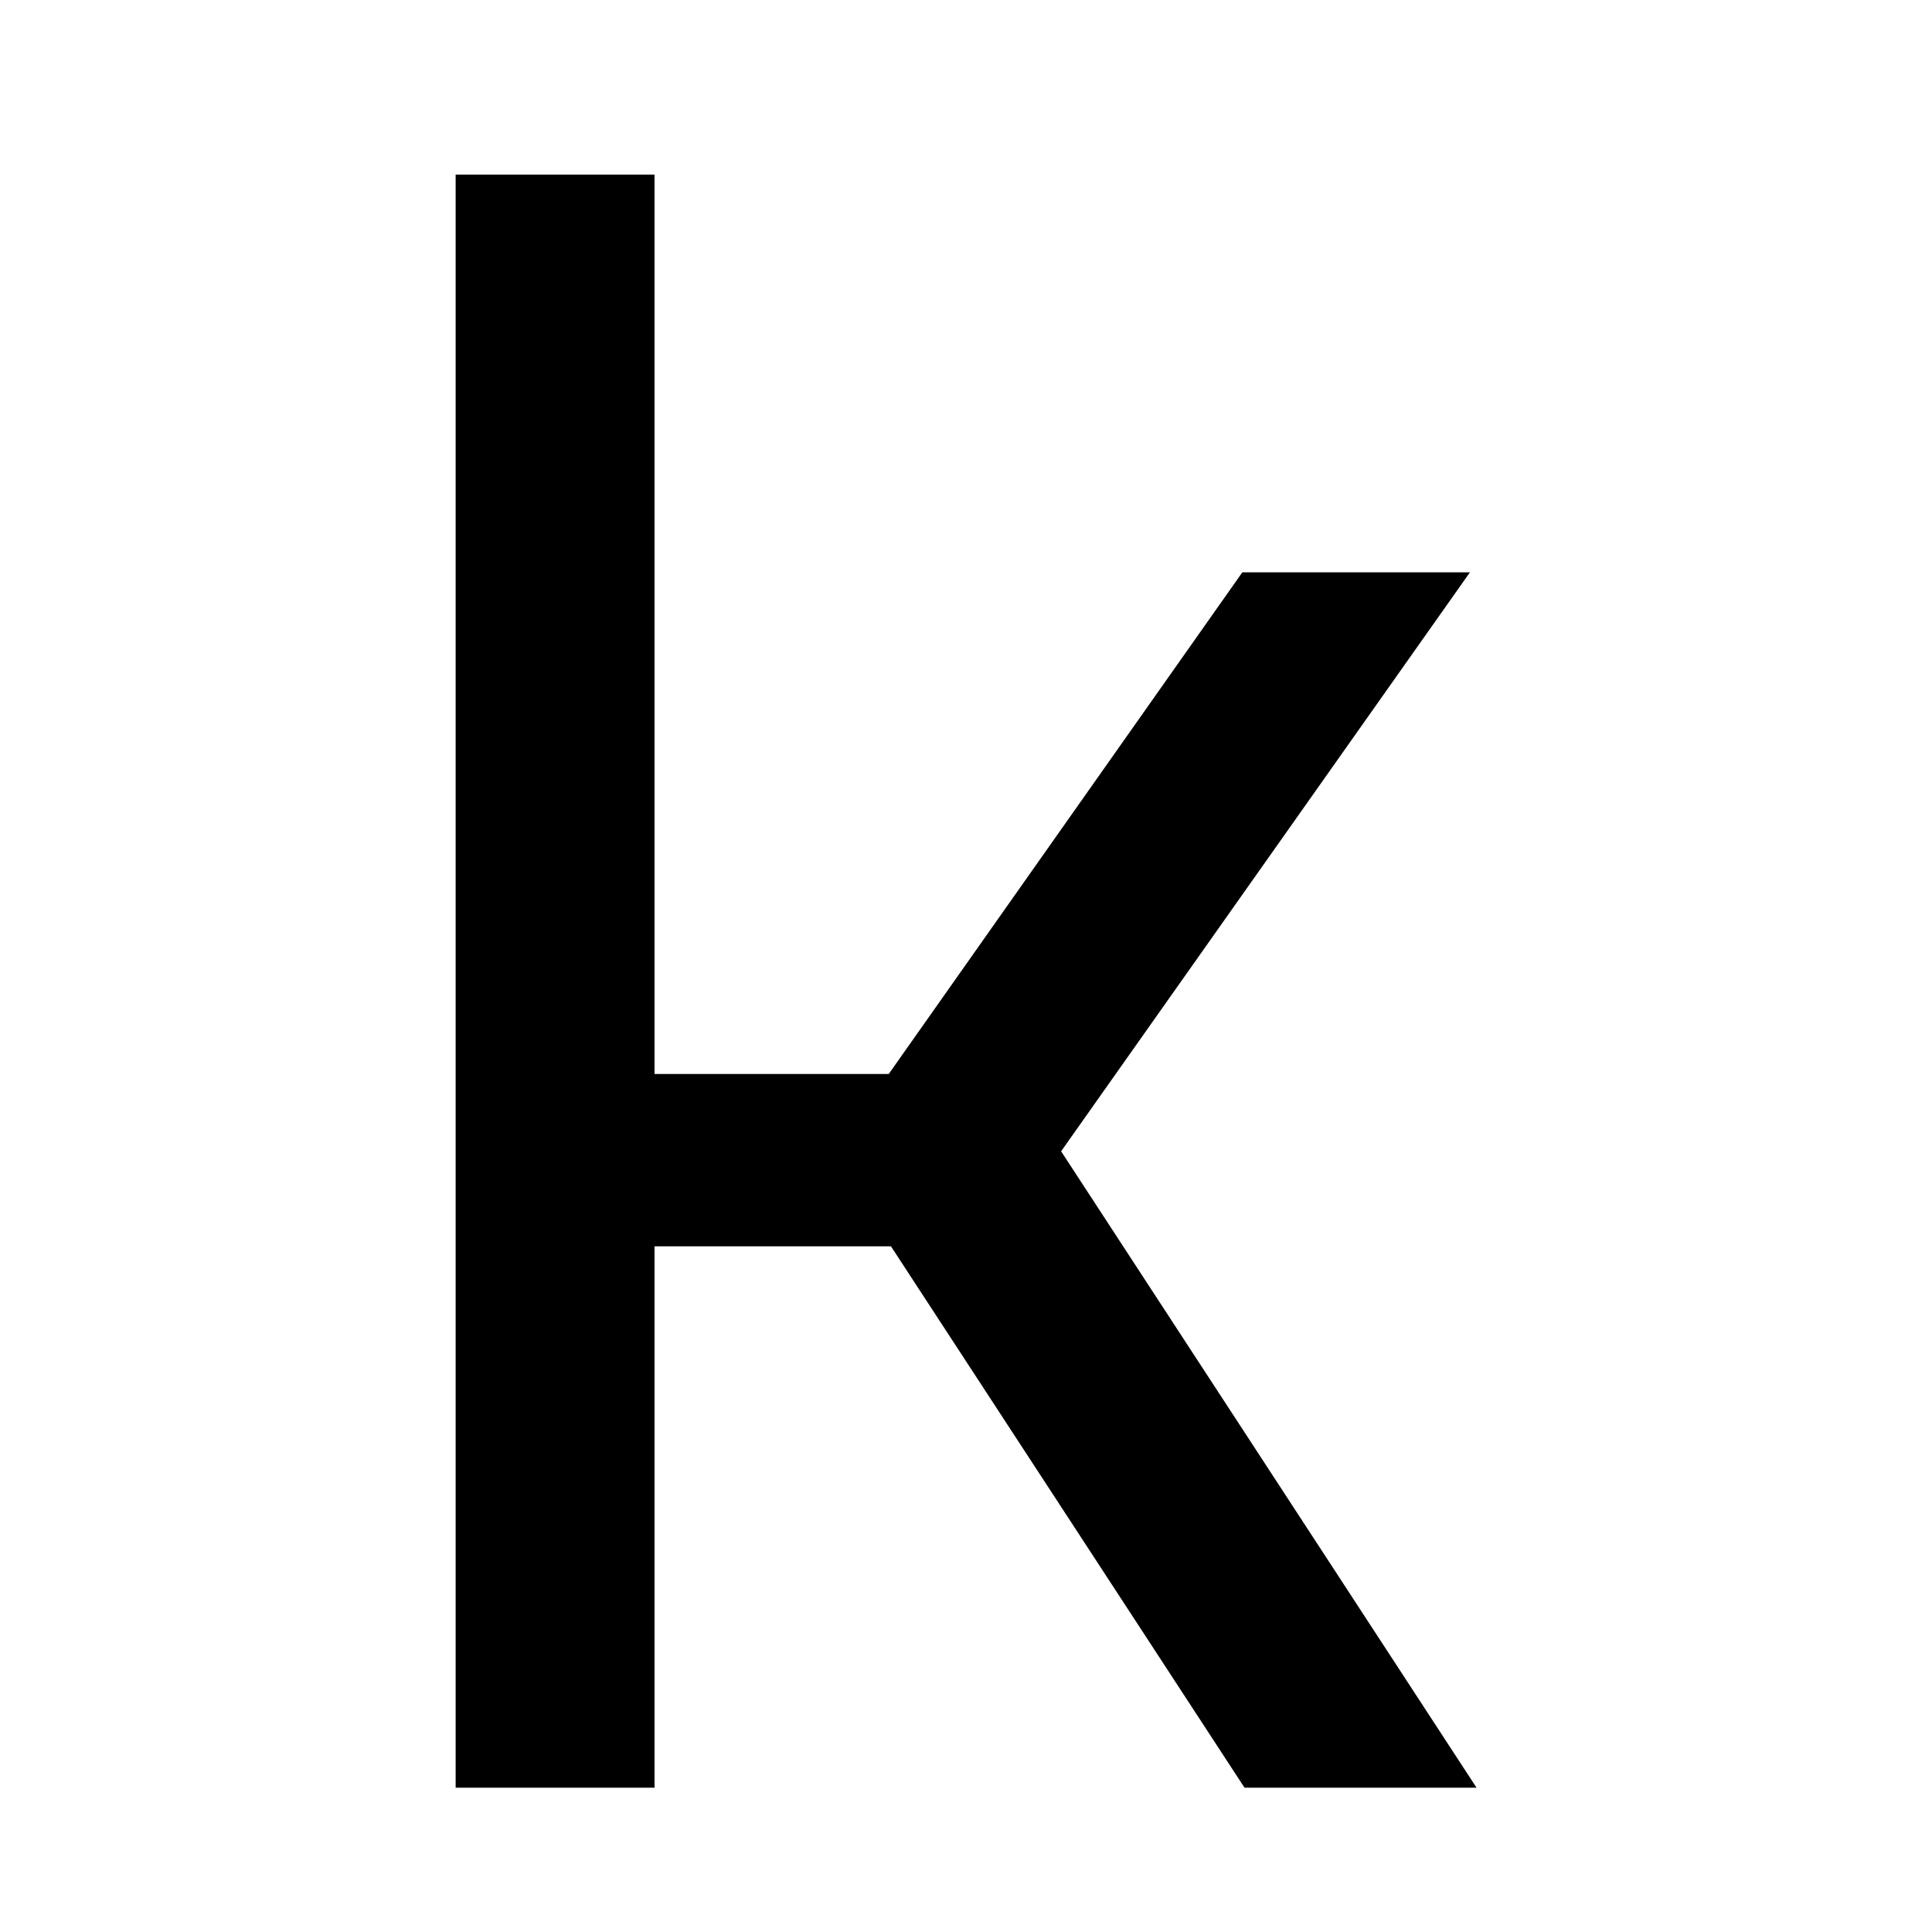
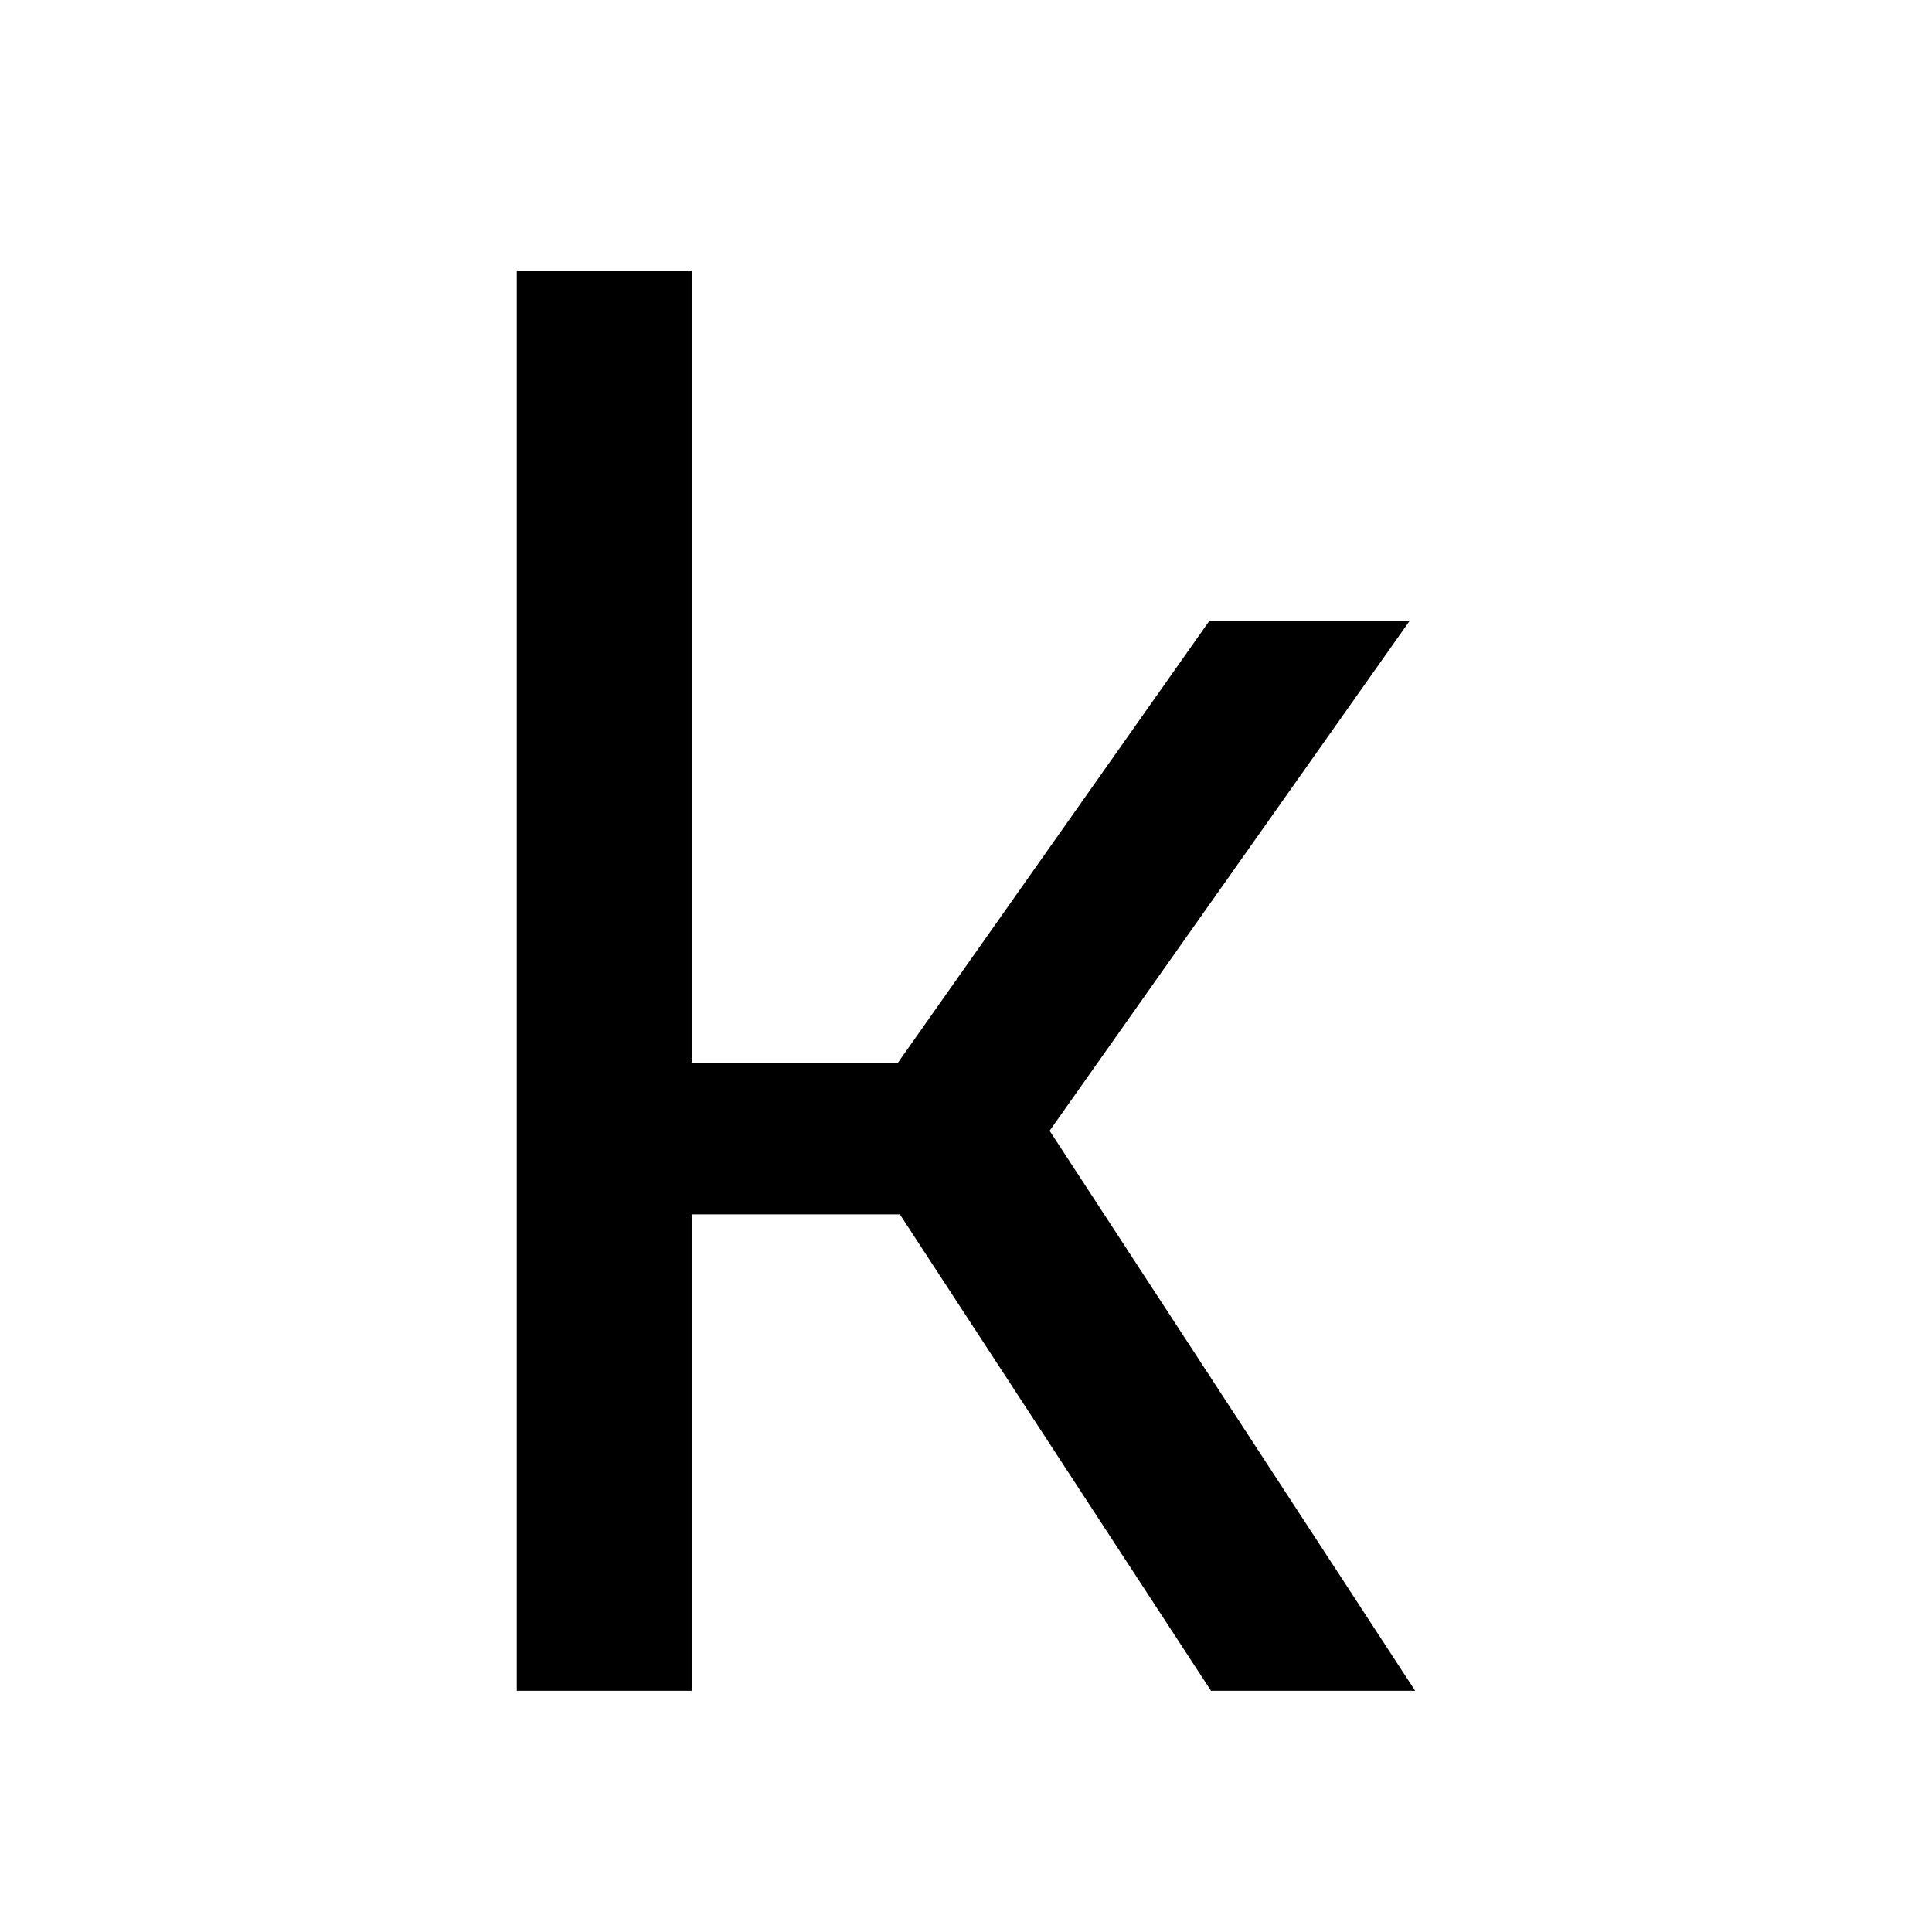
<svg xmlns="http://www.w3.org/2000/svg" viewBox="0 0 64 64">
-   <path d="M95 0V730H185V323H291L451 550H554L369 288L557 0H452L292 245H185V0Z" fill="#000" transform="translate(8.14 59.22) scale(0.0732 -0.0732)" />
+   <path d="M95 0V730H185V323H291L451 550H554L369 288L557 0H452L292 245H185V0Z" fill="#000" transform="translate(11.00 56.01) scale(0.064416 -0.064416)" />
</svg>
